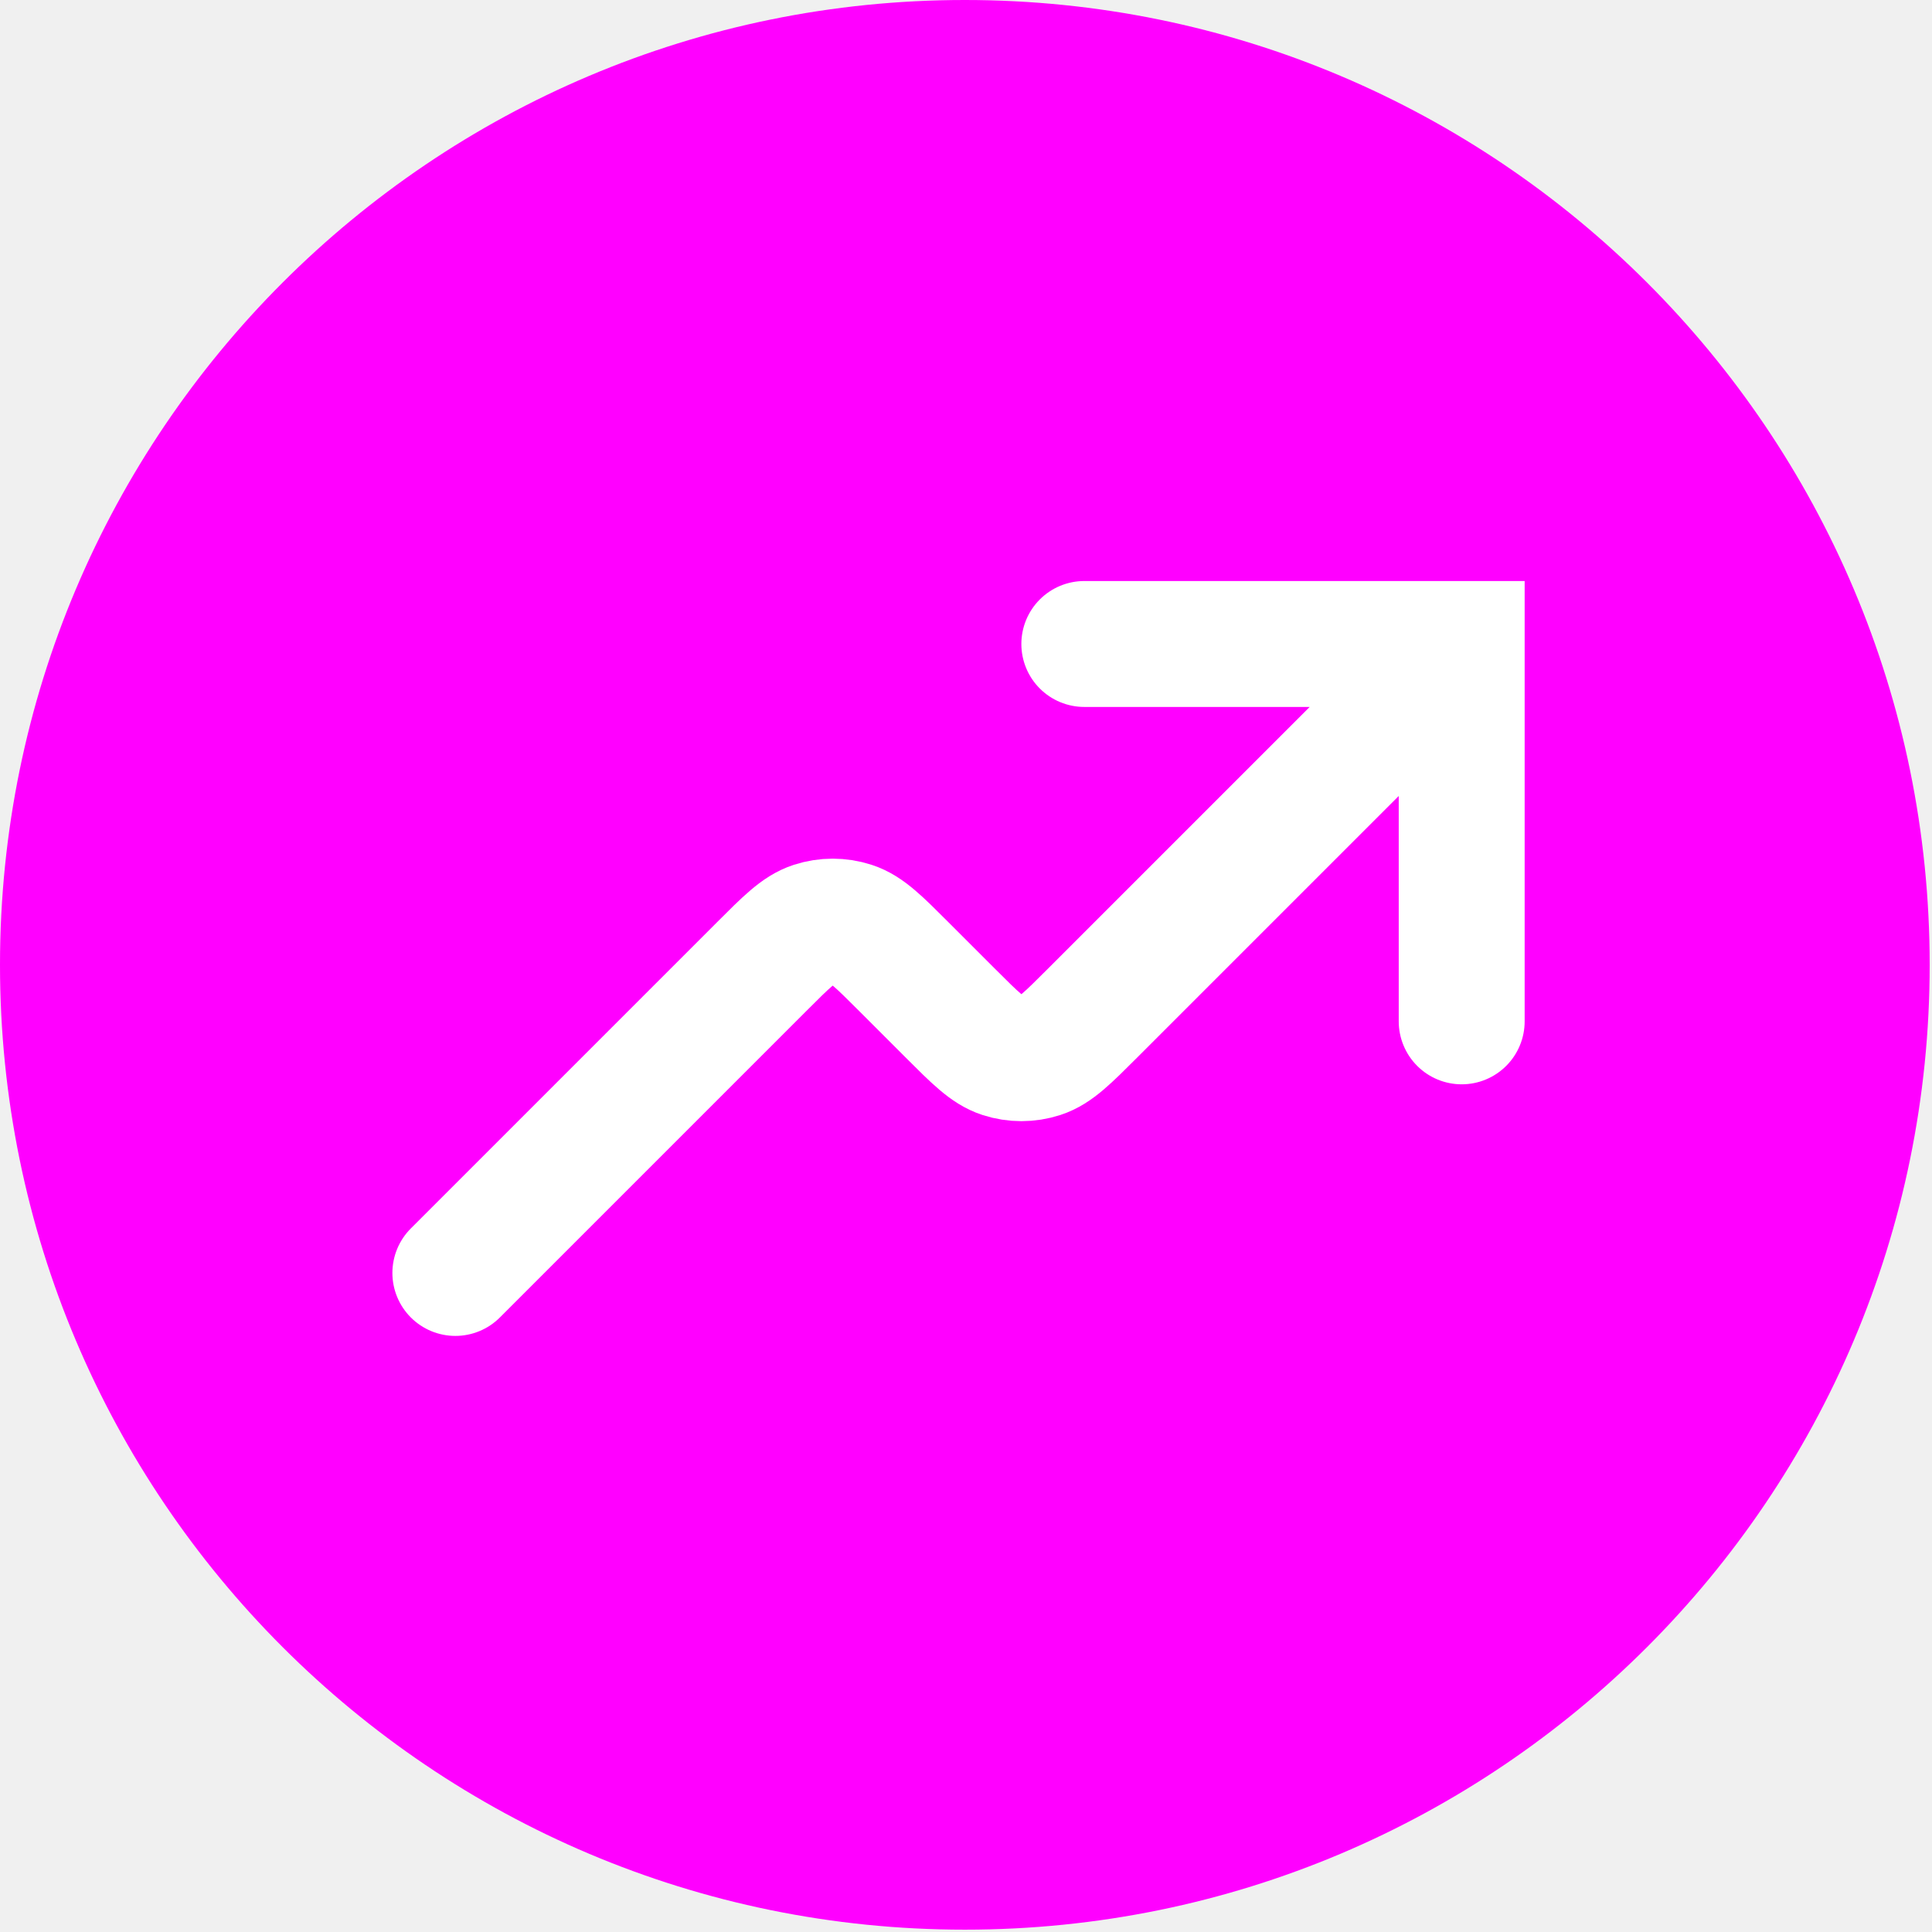
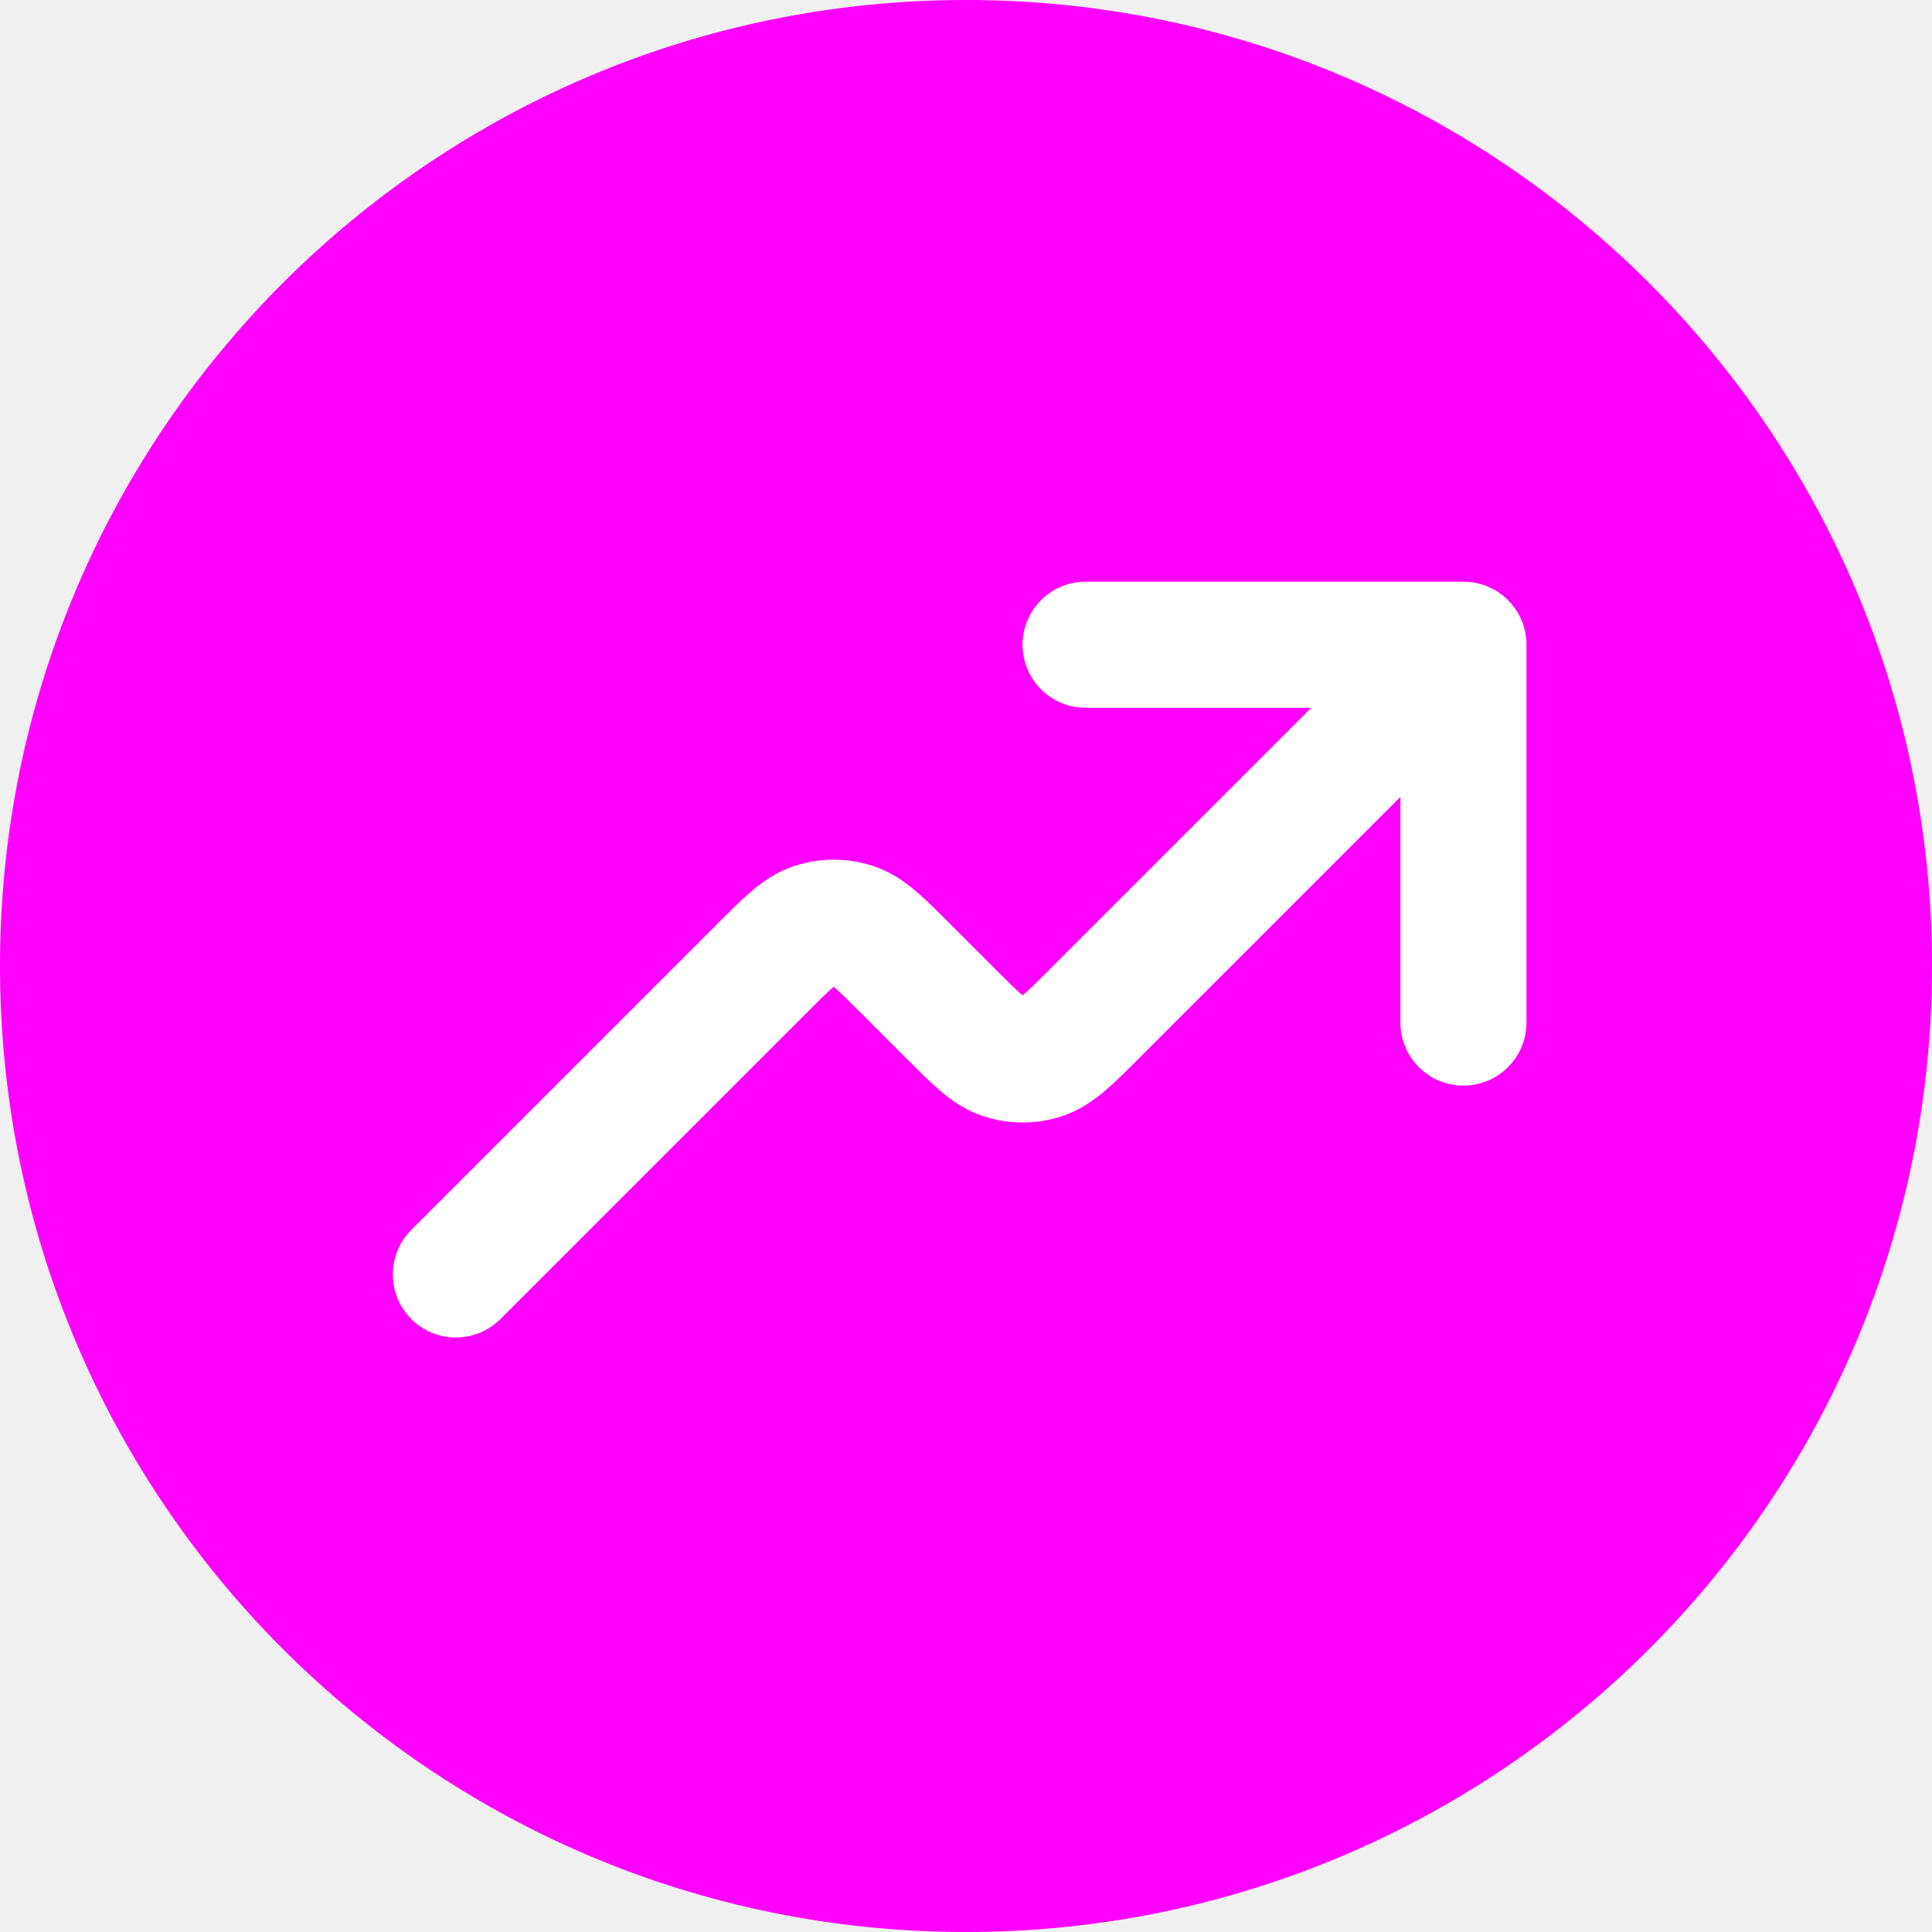
<svg xmlns="http://www.w3.org/2000/svg" width="200" height="200" viewBox="0 0 200 200" fill="none">
-   <rect x="199.759" y="199.759" width="199.759" height="199.759" rx="99.879" transform="rotate(180 199.759 199.759)" fill="#ff00ff" />
-   <path d="M112.248 66.665H151.314L151.314 105.73M151.314 66.665L113.104 104.875C110.525 107.453 109.236 108.743 107.749 109.226C106.442 109.651 105.033 109.651 103.725 109.226C102.239 108.743 100.95 107.453 98.371 104.875L93.571 100.075C90.992 97.496 89.703 96.207 88.216 95.724C86.909 95.299 85.5 95.299 84.192 95.724C82.706 96.207 81.416 97.496 78.838 100.075L47.138 131.775" stroke="white" stroke-width="13.035" stroke-linecap="round" />
+   <rect x="200" y="200" width="200" height="200" rx="100" transform="rotate(180 200 200)" fill="#FF00FF" />
+   <path d="M117.851 109.613C116.637 110.828 115.452 112.02 114.37 112.938C113.23 113.906 111.782 114.947 109.892 115.561L109.399 115.711C106.921 116.409 104.287 116.359 101.831 115.561L101.482 115.441C99.761 114.818 98.422 113.846 97.353 112.938C96.271 112.02 95.086 110.827 93.872 109.613L89.066 104.807C87.699 103.44 86.948 102.697 86.367 102.204C86.346 102.186 86.324 102.171 86.305 102.155C86.286 102.171 86.264 102.185 86.243 102.203C85.662 102.696 84.911 103.44 83.544 104.807L51.805 136.545C49.257 139.094 45.125 139.094 42.576 136.545C40.029 133.997 40.029 129.865 42.577 127.317L74.316 95.579C75.531 94.364 76.715 93.172 77.797 92.253C78.937 91.286 80.384 90.245 82.273 89.631C84.893 88.779 87.716 88.779 90.336 89.631C92.226 90.245 93.673 91.286 94.813 92.254C95.895 93.172 97.08 94.364 98.294 95.578L103.101 100.384C104.467 101.751 105.218 102.496 105.799 102.989C105.821 103.007 105.842 103.024 105.862 103.04C105.881 103.024 105.903 103.007 105.924 102.989C106.505 102.496 107.257 101.752 108.623 100.385L135.741 73.268H112.38C108.776 73.268 105.855 70.346 105.855 66.742C105.855 63.139 108.776 60.217 112.38 60.217L151.494 60.217C155.098 60.217 158.019 63.139 158.019 66.742L158.019 105.856C158.019 109.46 155.098 112.381 151.494 112.382C147.89 112.382 144.968 109.459 144.968 105.855V82.497L117.851 109.613Z" fill="white" />
</svg>
